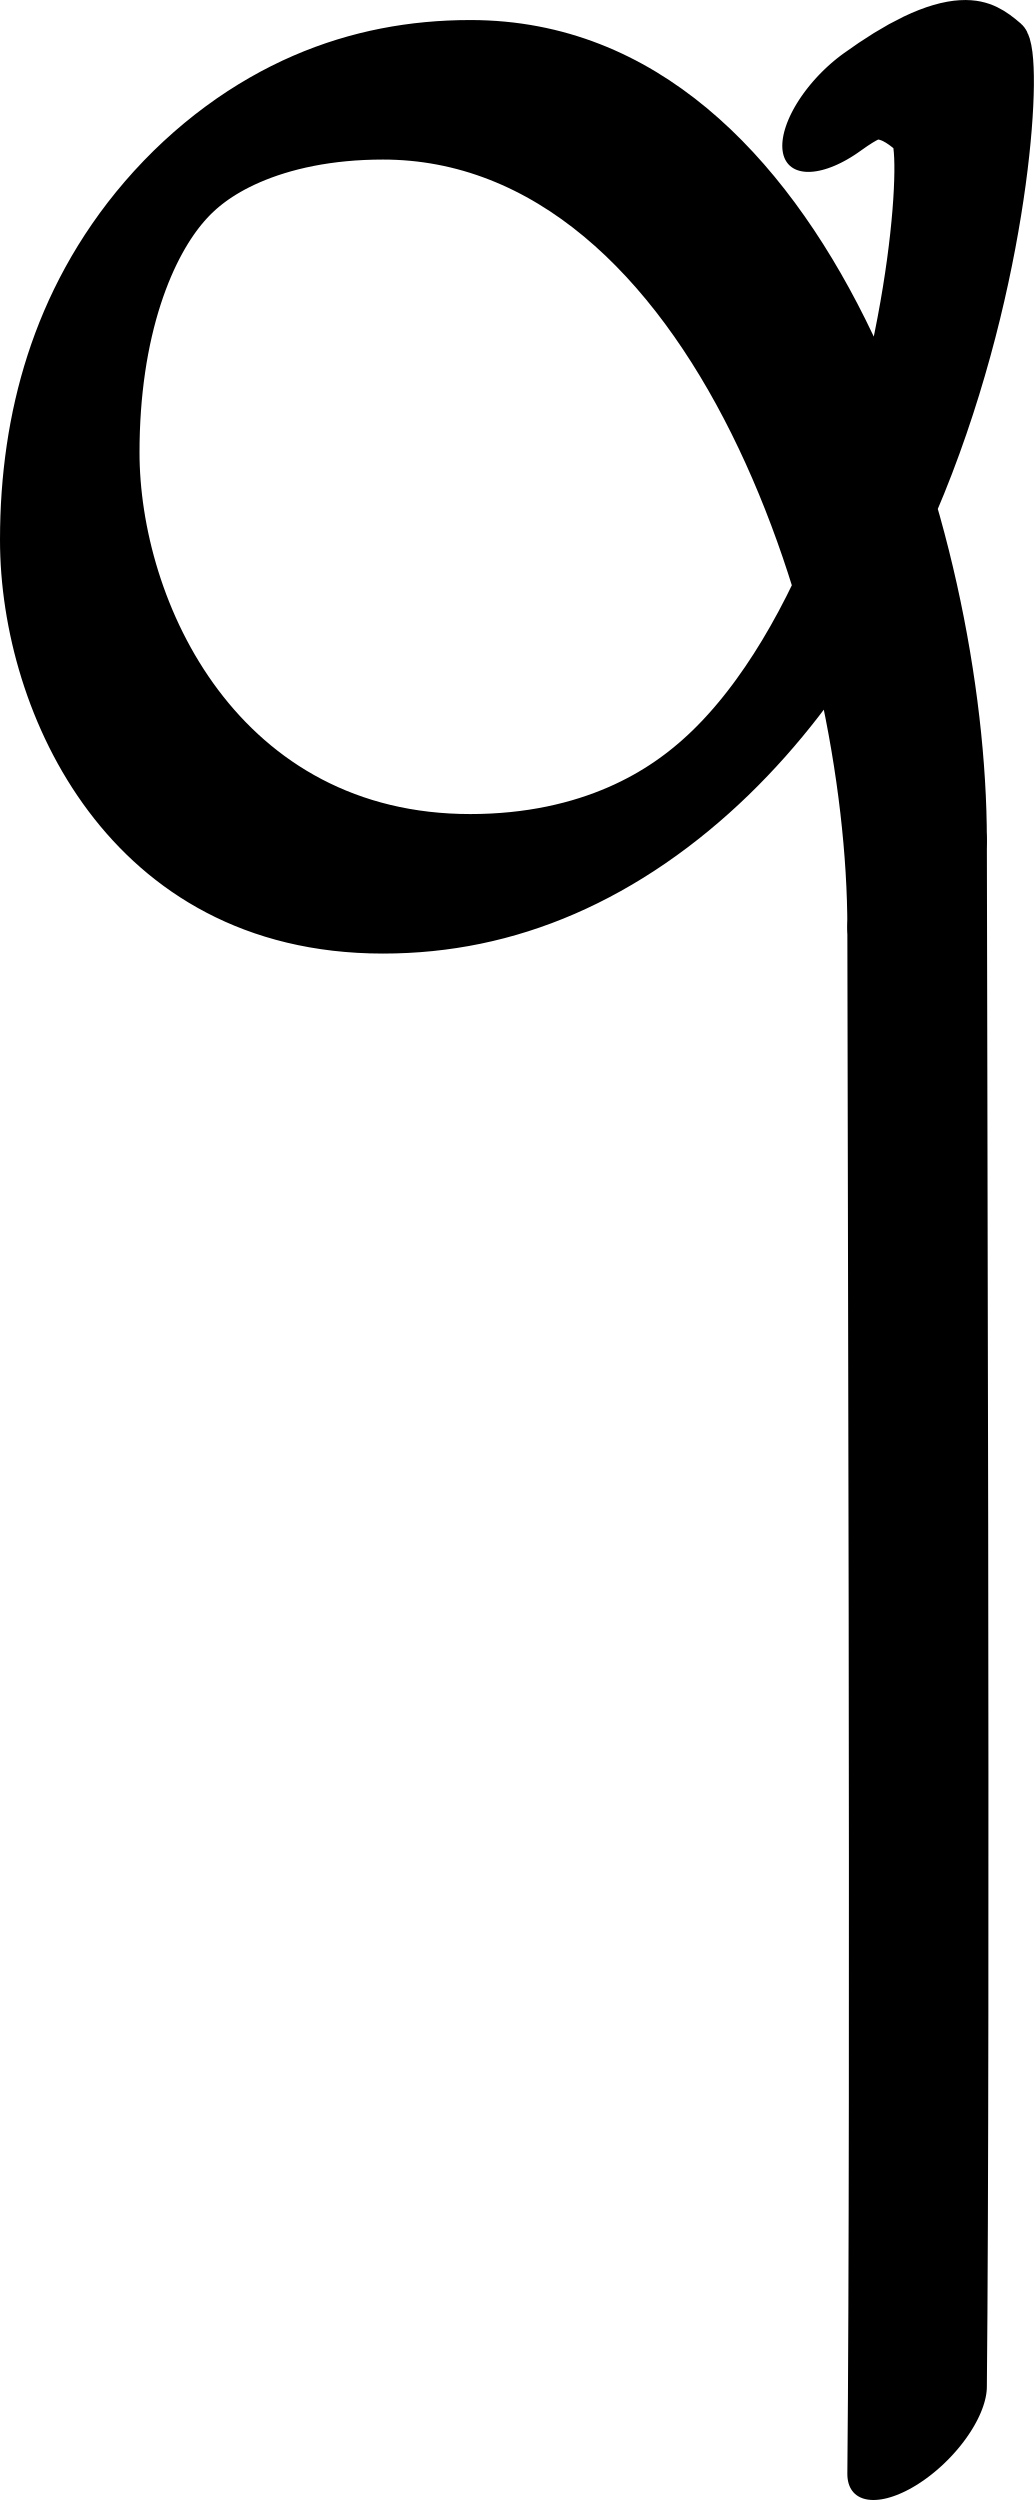
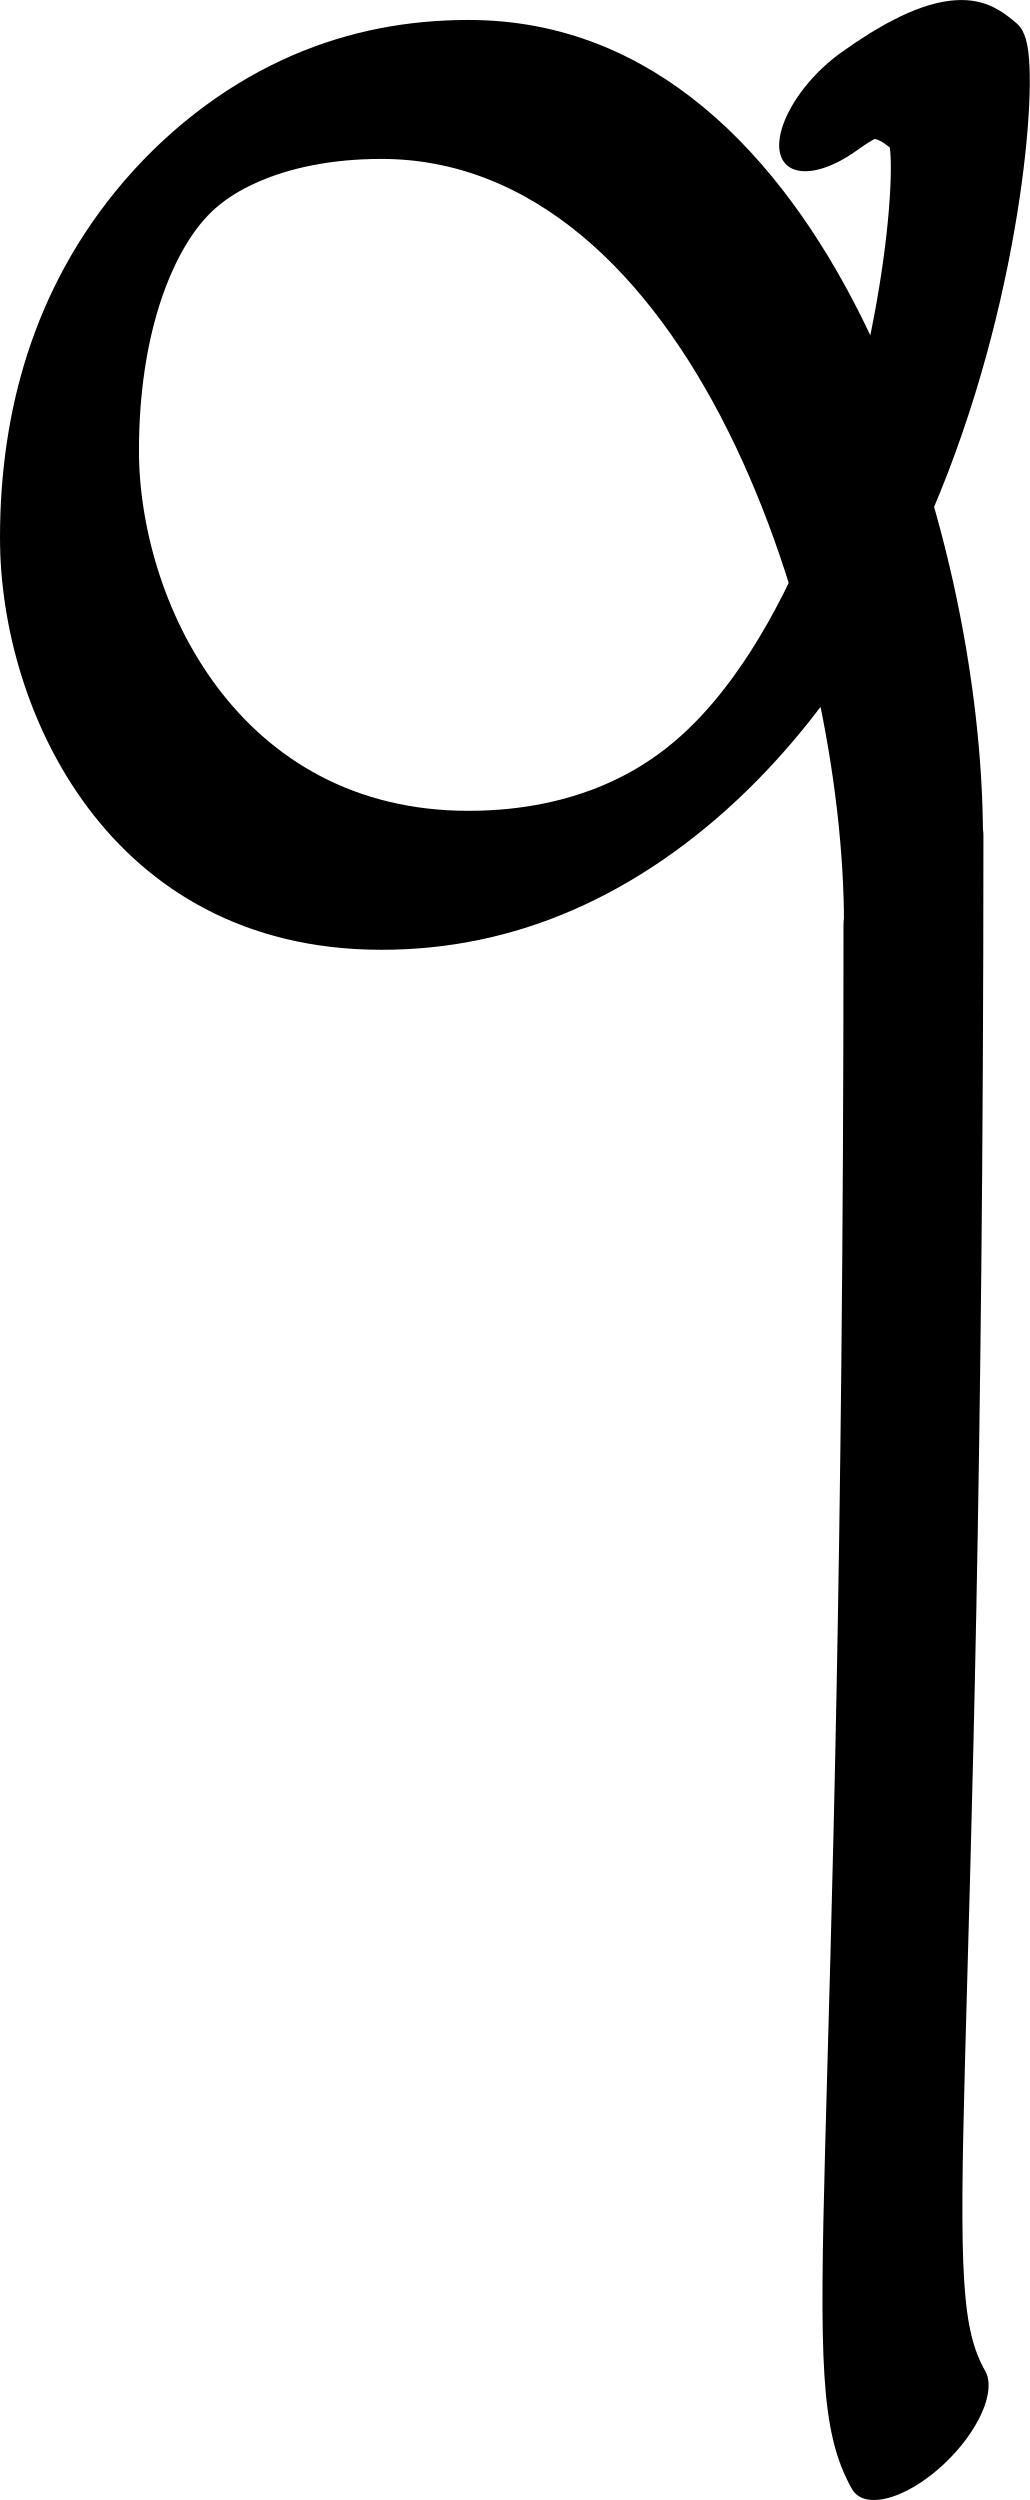
- <svg xmlns="http://www.w3.org/2000/svg" width="545.546" height="1319.135" viewBox="0 0 545.546 1319.135" version="1.1" id="svg5" xml:space="preserve">
+ <svg xmlns="http://www.w3.org/2000/svg" width="545.547" height="1324.39" viewBox="0 0 545.547 1324.39" version="1.1" id="svg5" xml:space="preserve">
  <defs id="defs2" />
  <g style="display:inline" id="g254" transform="translate(-243.822,-696.6215)">
-     <g id="g1429-3" transform="matrix(0.347253,0.347253,-0.7238282,0.7238282,1344.739,163.2587)" style="display:inline">
-       <path style="display:inline;fill:none;stroke:#000000;stroke-width:91.697;stroke-linecap:round;stroke-linejoin:round;stroke-dasharray:none;stroke-opacity:1" d="m 551.049,1116.781 c 96.844,46.461 906.622,432.344 1174.905,563.655" id="path1331-3-6" />
+     <g id="use1172" transform="matrix(0.347253,0.347253,-0.7238282,0.7238282,1344.739,163.2587)" style="display:inline">
+       <path style="display:inline;fill:none;stroke:#000000;stroke-width:91.697;stroke-linecap:round;stroke-linejoin:round;stroke-dasharray:none;stroke-opacity:1" d="m -92.26,855.584 c 12.984,-38.407 33.549,-43.096 70.095,-44.34 39.003,-1.327 573.213,305.537 200.562,484.314 -192.241,92.227 -443.068,47.605 -565.645,-11.225 -185.264,-88.918 -207.3,-196.776 -37.61,-278.184 256.051,-122.839 751.583,3.014 975.906,110.631" id="path38943" />
    </g>
-     <g id="use1172" transform="matrix(0.347253,0.347253,-0.7238282,0.7238282,1344.739,163.2587)" style="display:inline">
-       <path style="display:inline;fill:none;stroke:#000000;stroke-width:91.697;stroke-linecap:round;stroke-linejoin:round;stroke-dasharray:none;stroke-opacity:1" d="m -92.26,855.584 c 12.984,-38.407 33.549,-43.096 70.095,-44.34 39.003,-1.327 573.213,305.537 200.562,484.314 -192.241,92.227 -443.068,47.605 -565.645,-11.225 -185.264,-88.918 -207.3,-196.776 -37.61,-278.184 256.051,-122.839 751.583,3.014 975.906,110.631" id="path116394" />
+     <g id="g1768-3" transform="matrix(0.3443349,0.3443349,-0.7339841,0.7339841,1862.681,281.4205)" style="display:inline">
+       <path style="fill:none;stroke:#000000;stroke-width:91.424;stroke-linecap:round;stroke-linejoin:round;stroke-dasharray:none" d="M -367.951,1373.664 C 626.891,1840.494 709.752,1915.708 828.152,1931.062" id="path1765-6" />
    </g>
  </g>
</svg>
